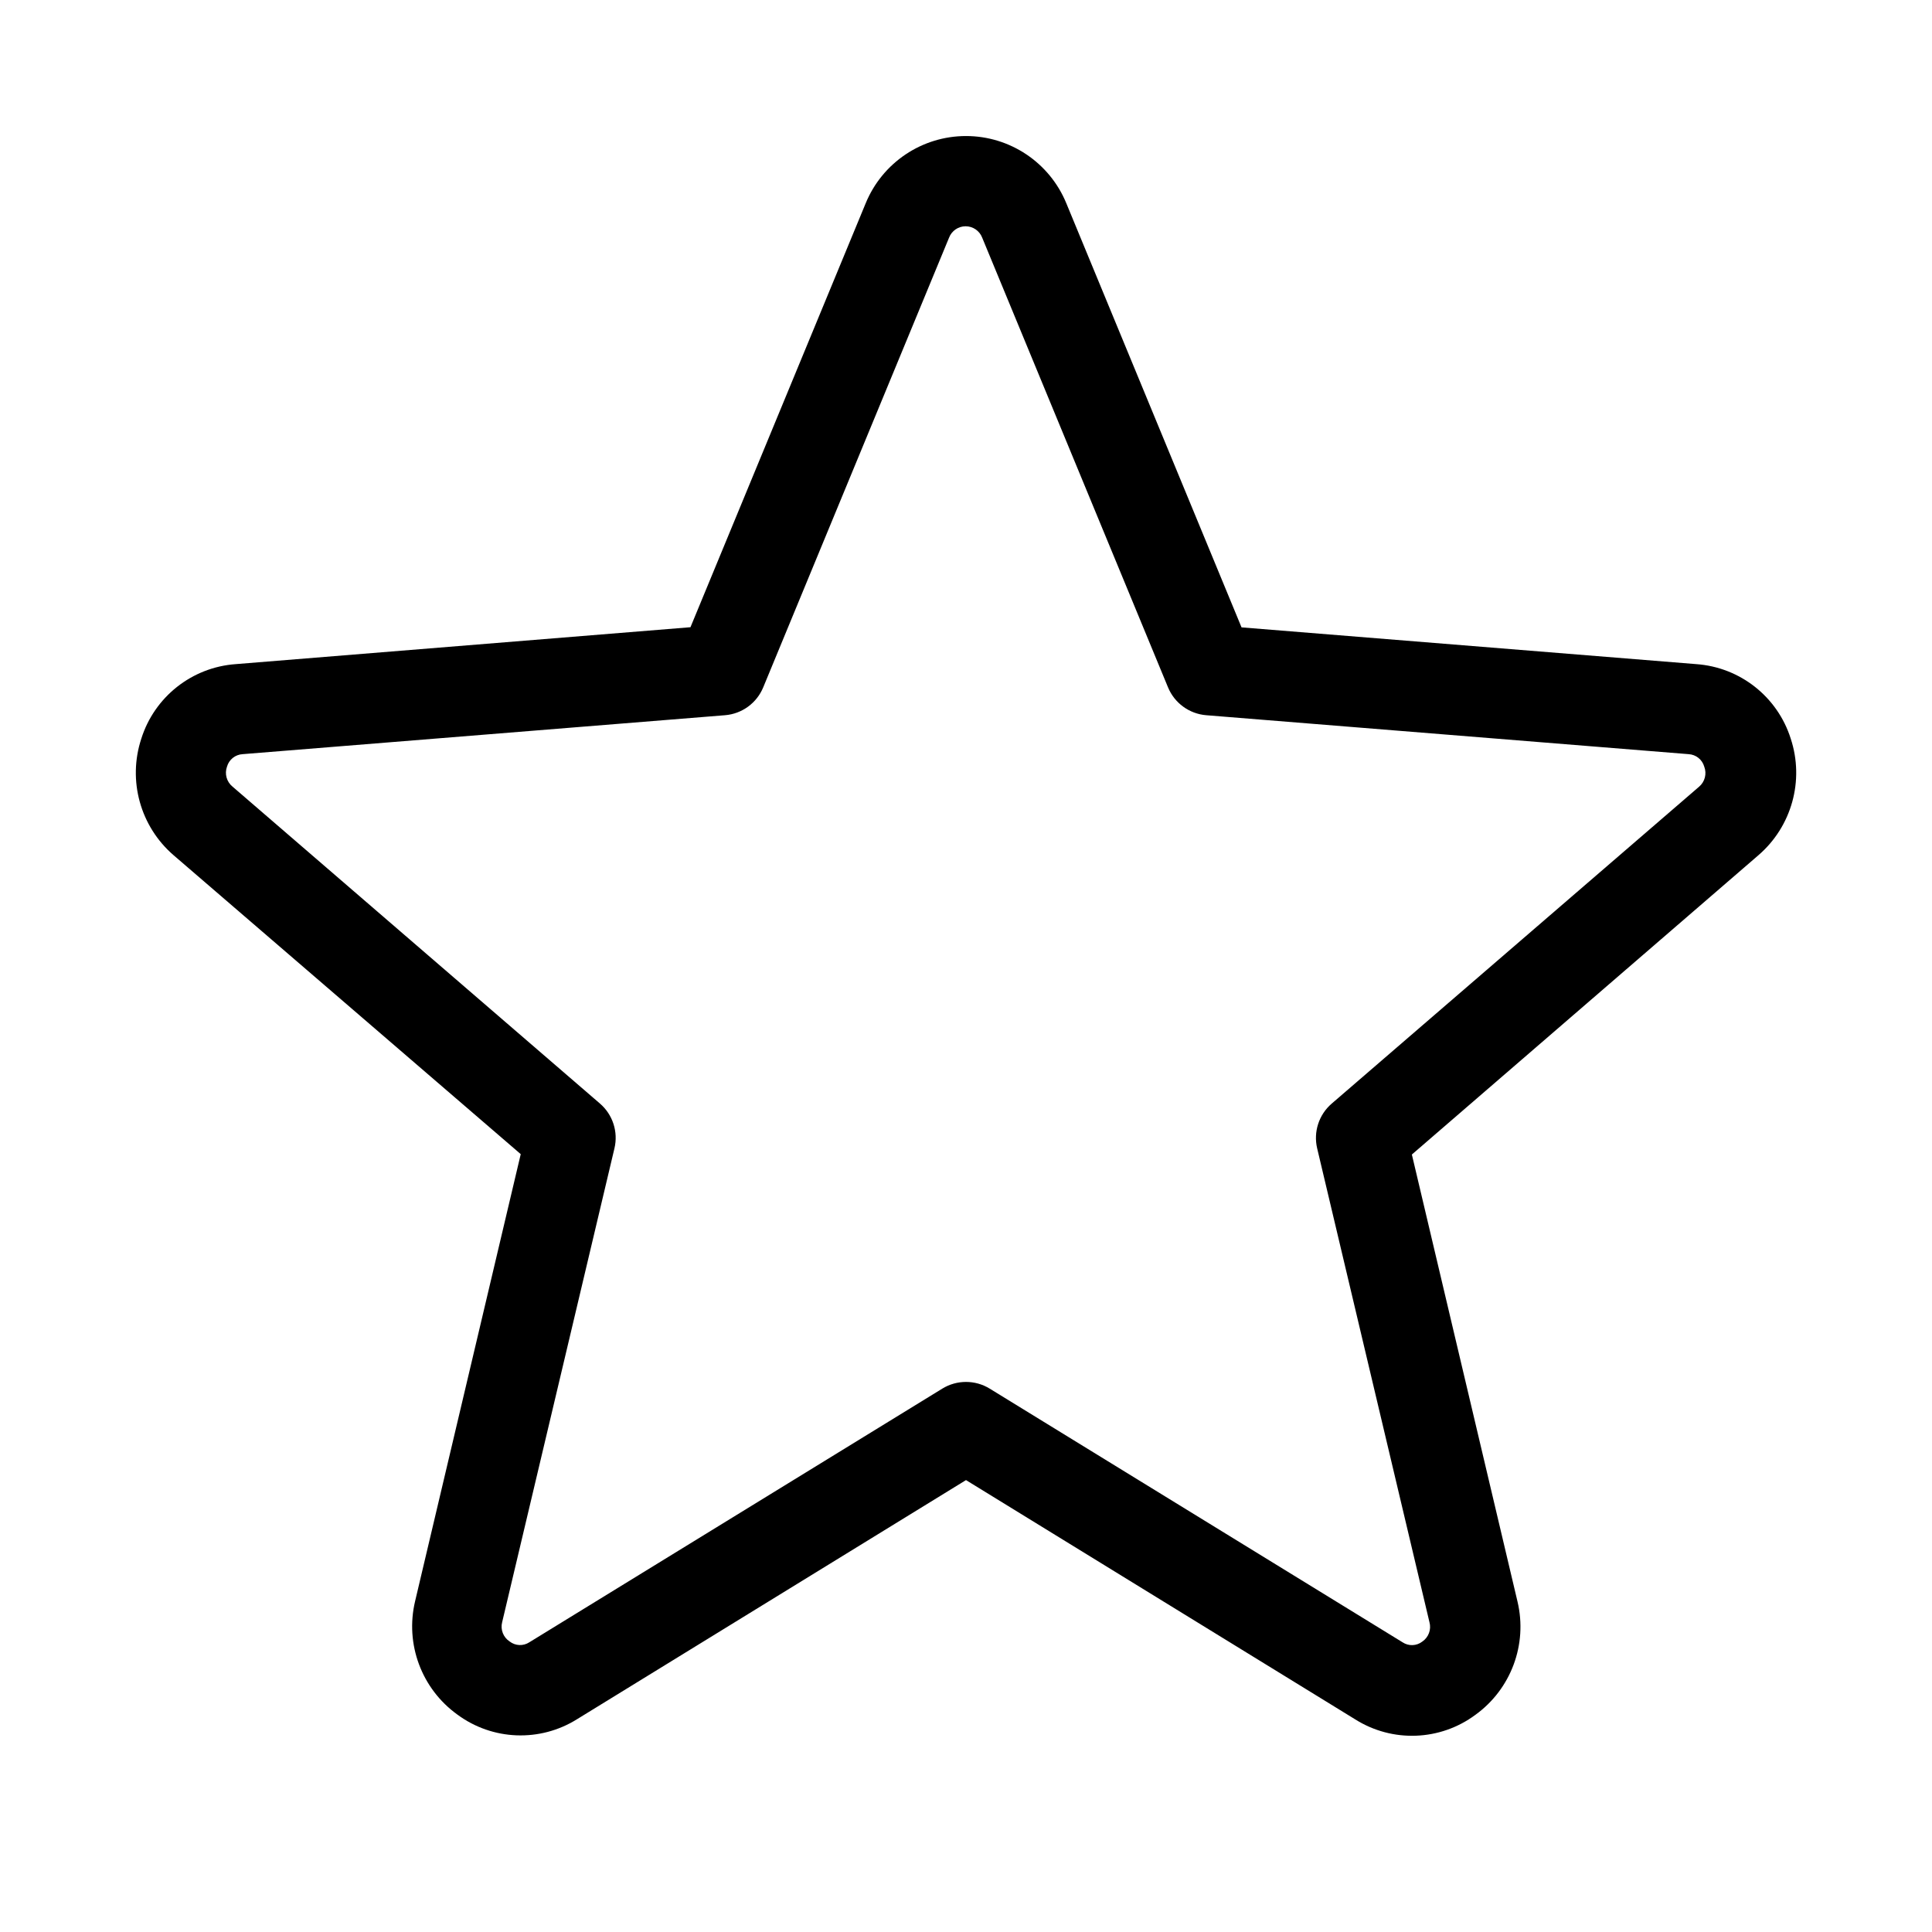
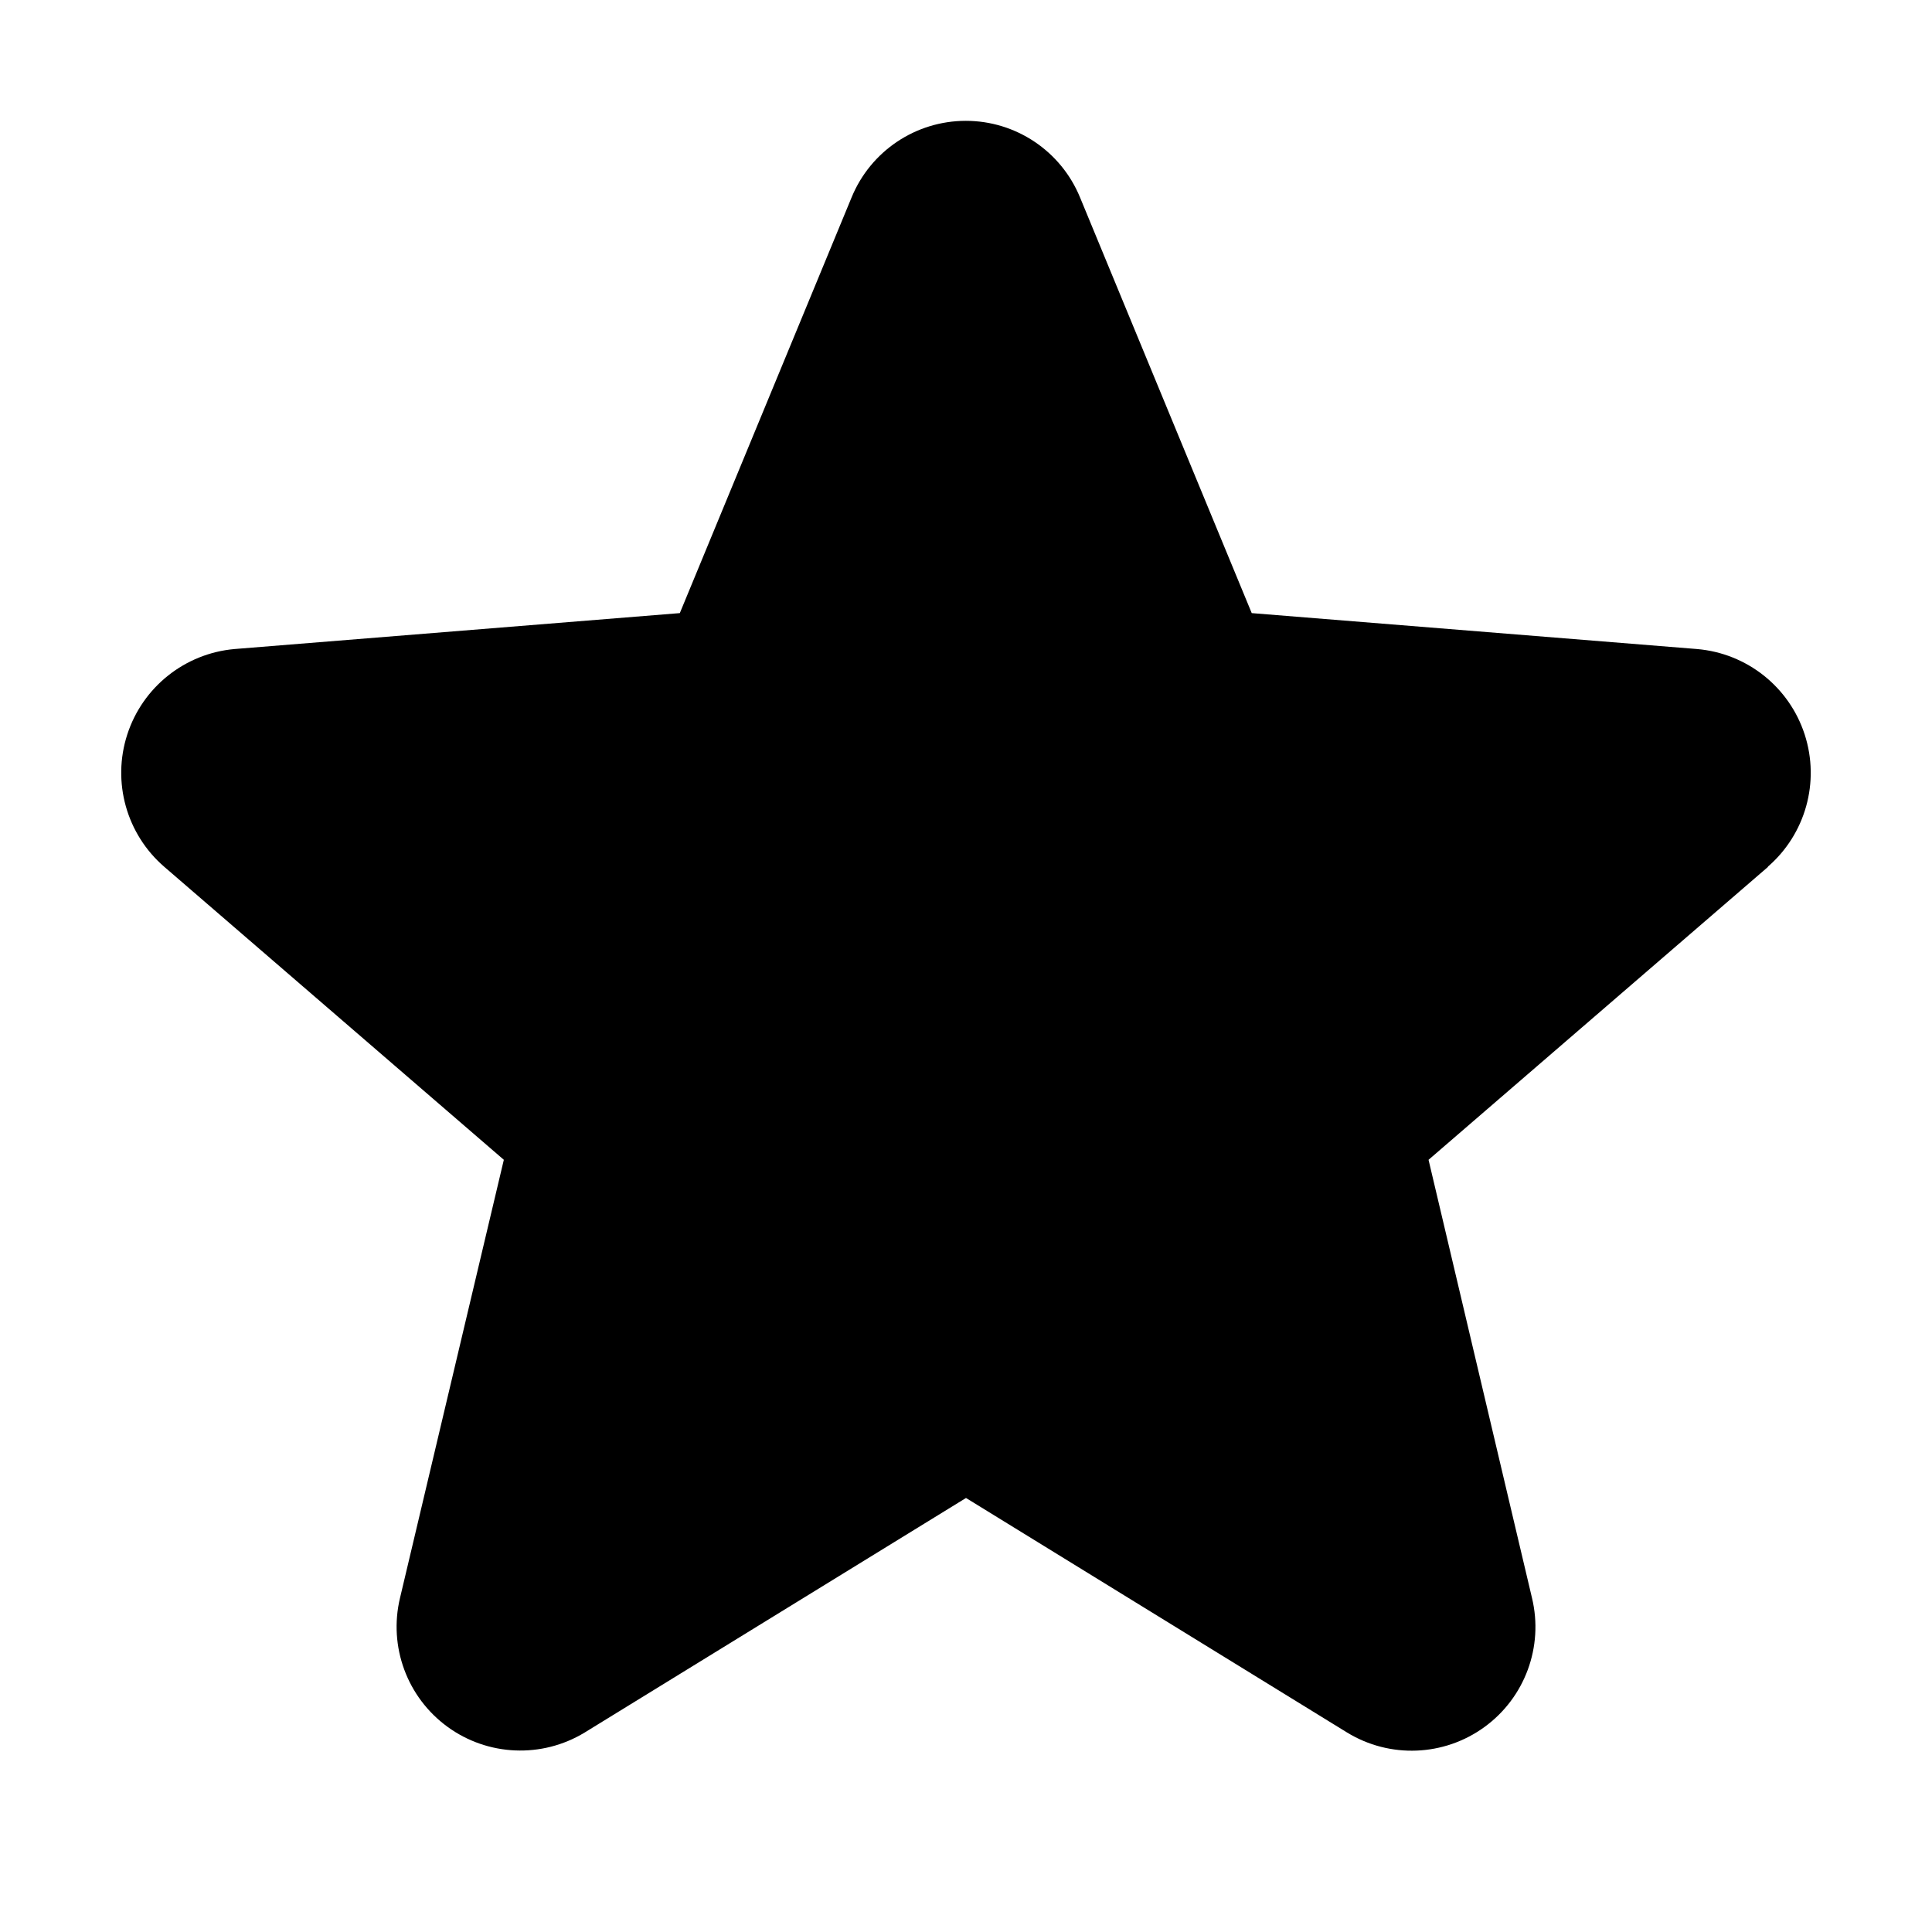
<svg xmlns="http://www.w3.org/2000/svg" viewBox="0 0 256 256" fill="currentColor">
-   <path d="M237.28,97.87A14.18,14.18,0,0,0,224.76,88l-60.25-4.87-23.22-56.2a14.37,14.37,0,0,0-26.58,0L91.49,83.11,31.24,88a14.18,14.18,0,0,0-12.52,9.89A14.43,14.43,0,0,0,23,113.32L69,152.93l-14,59.25a14.4,14.4,0,0,0,5.59,15,14.1,14.1,0,0,0,15.91.6L128,196.12l51.58,31.71a14.1,14.1,0,0,0,15.91-.6,14.4,14.4,0,0,0,5.59-15l-14-59.25L233,113.32A14.43,14.43,0,0,0,237.28,97.87Zm-12.14,6.37-48.69,42a6,6,0,0,0-1.92,5.92l14.88,62.79a2.35,2.35,0,0,1-.95,2.57,2.24,2.24,0,0,1-2.6.1L131.14,184a6,6,0,0,0-6.28,0L70.14,217.61a2.24,2.24,0,0,1-2.6-.1,2.35,2.35,0,0,1-1-2.57l14.88-62.79a6,6,0,0,0-1.92-5.92l-48.69-42a2.37,2.37,0,0,1-.73-2.65,2.28,2.28,0,0,1,2.07-1.65l63.92-5.16a6,6,0,0,0,5.06-3.69l24.63-59.6a2.35,2.35,0,0,1,4.38,0l24.63,59.6a6,6,0,0,0,5.06,3.69l63.92,5.16a2.28,2.28,0,0,1,2.07,1.65A2.37,2.37,0,0,1,225.14,104.24Z" />
+   <path d="M234.29,114.85l-45,38.83L203,211.75a16.4,16.4,0,0,1-24.5,17.82L128,198.49,77.47,229.57A16.4,16.4,0,0,1,53,211.75l13.76-58.07-45-38.83A16.46,16.46,0,0,1,31.08,86l59-4.76,22.76-55.08a16.36,16.36,0,0,1,30.27,0l22.75,55.08,59,4.76a16.46,16.46,0,0,1,9.37,28.86Z" />
</svg>
